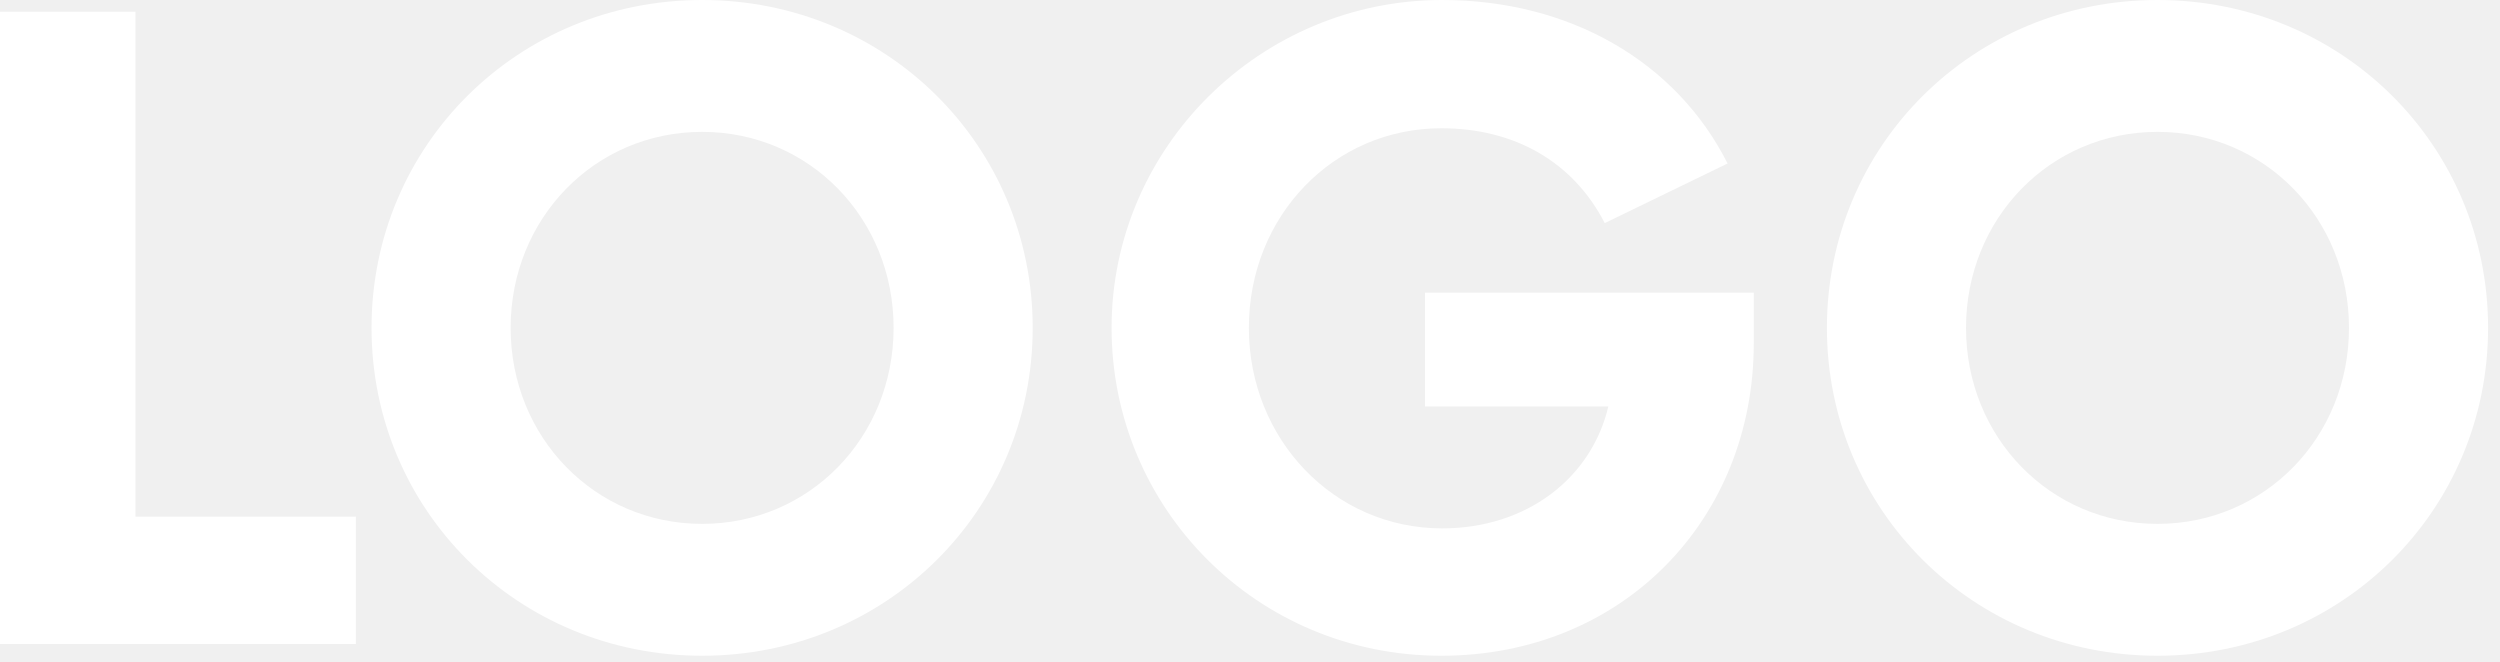
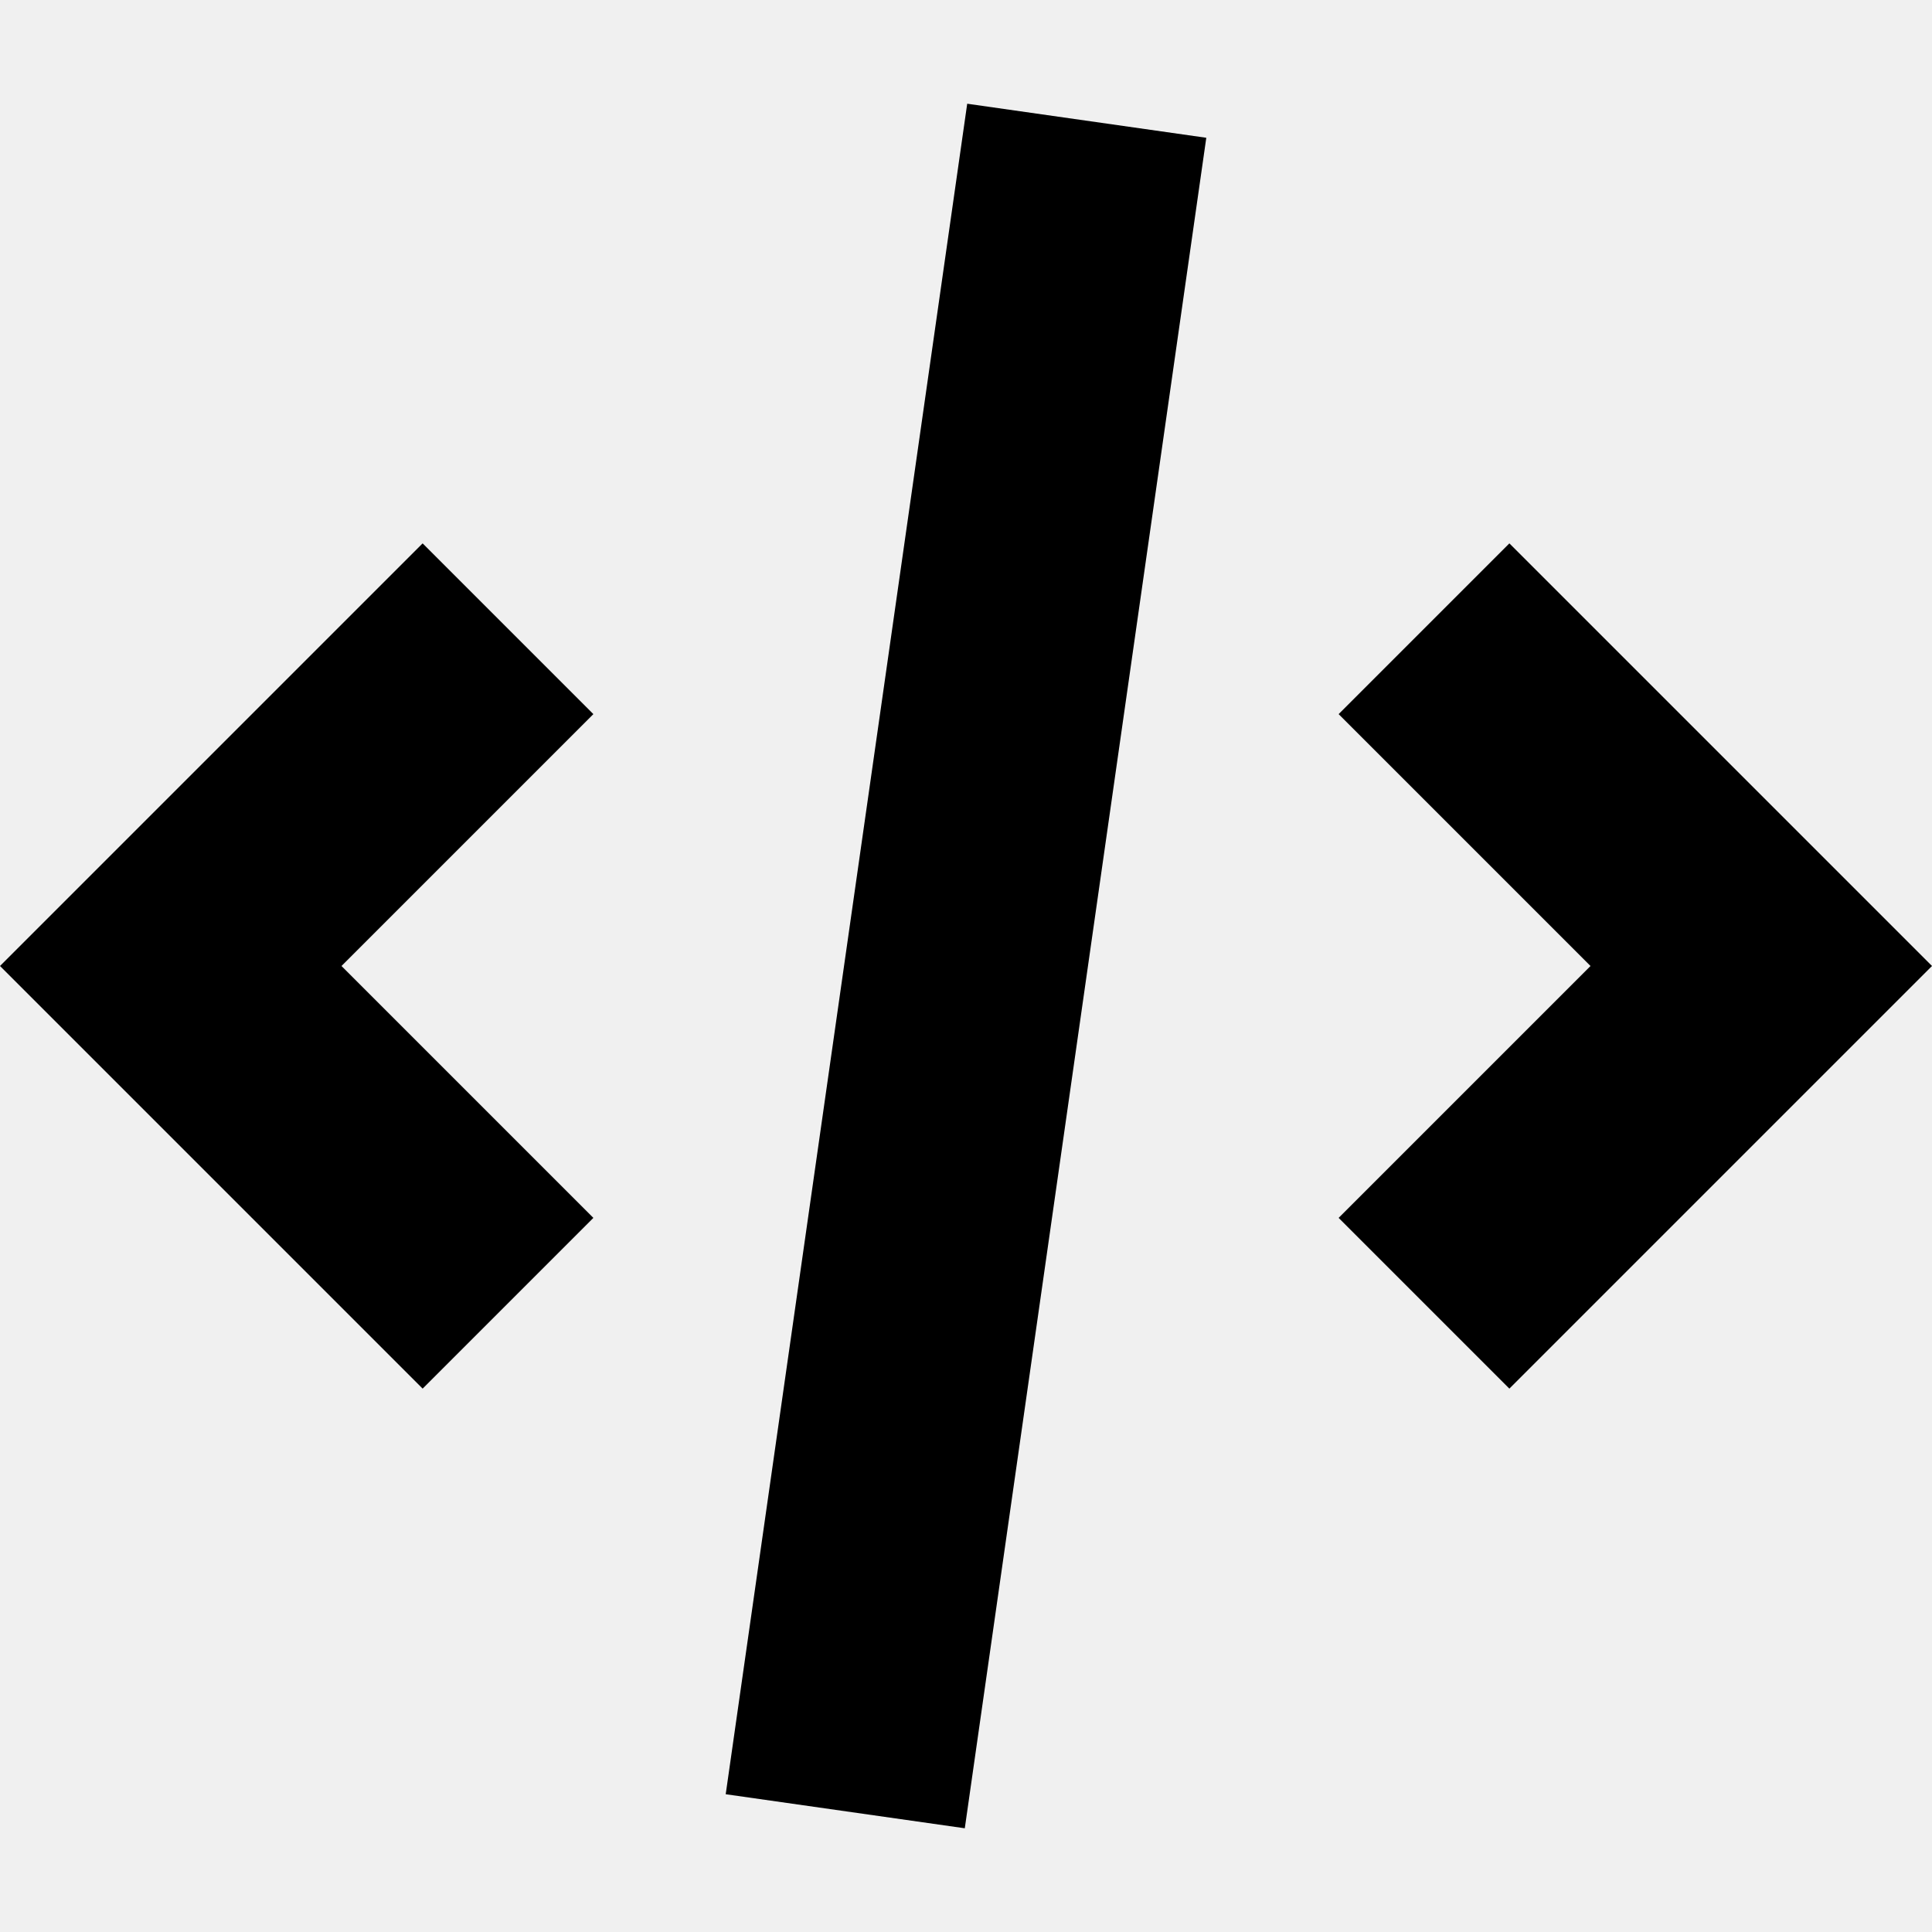
- <svg xmlns="http://www.w3.org/2000/svg" width="155" height="41" viewBox="0 0 155 41" fill="none">
-   <path d="M0 0.728V39.928H22.064V32.032H8.4V0.728H0Z" fill="white" />
-   <path d="M64.027 20.328C64.027 9.016 54.955 0 43.531 0C32.107 0 23.035 9.016 23.035 20.328C23.035 31.64 32.107 40.656 43.531 40.656C54.955 40.656 64.027 31.64 64.027 20.328ZM55.403 20.328C55.403 27.104 50.195 32.48 43.531 32.48C36.867 32.48 31.659 27.104 31.659 20.328C31.659 13.552 36.867 8.176 43.531 8.176C50.195 8.176 55.403 13.552 55.403 20.328Z" fill="white" />
-   <path d="M107.11 10.136C103.918 3.808 97.31 0 89.414 0C78.158 0 68.918 9.128 68.918 20.328C68.918 31.528 77.934 40.656 89.358 40.656C100.558 40.656 108.734 32.256 108.734 21.28V18.144H88.35V25.2H99.718C98.654 29.68 94.622 32.76 89.414 32.76C82.694 32.76 77.43 27.216 77.43 20.328C77.43 13.384 82.694 7.952 89.358 7.952C93.894 7.952 97.534 10.024 99.494 13.832L107.11 10.136Z" fill="white" />
-   <path d="M154.261 20.328C154.261 9.016 145.189 0 133.765 0C122.341 0 113.269 9.016 113.269 20.328C113.269 31.64 122.341 40.656 133.765 40.656C145.189 40.656 154.261 31.64 154.261 20.328ZM145.637 20.328C145.637 27.104 140.429 32.48 133.765 32.48C127.101 32.48 121.893 27.104 121.893 20.328C121.893 13.552 127.101 8.176 133.765 8.176C140.429 8.176 145.637 13.552 145.637 20.328Z" fill="white" />
+ <svg xmlns="http://www.w3.org/2000/svg" width="800px" height="800px" viewBox="0 0 16 16" fill="none">
+   <path d="M8.01 0.859L6.01 14.859L7.99 15.141L9.99 1.141L8.01 0.859Z" fill="#000000" />
+   <path d="M12.5 11.5L11.086 10.086L13.172 8L11.086 5.914L12.5 4.5L16 8L12.5 11.5Z" fill="#000000" />
+   <path d="M2.828 8L4.914 10.086L3.5 11.5L0 8L3.5 4.5L4.914 5.914L2.828 8Z" fill="#000000" />
</svg>
